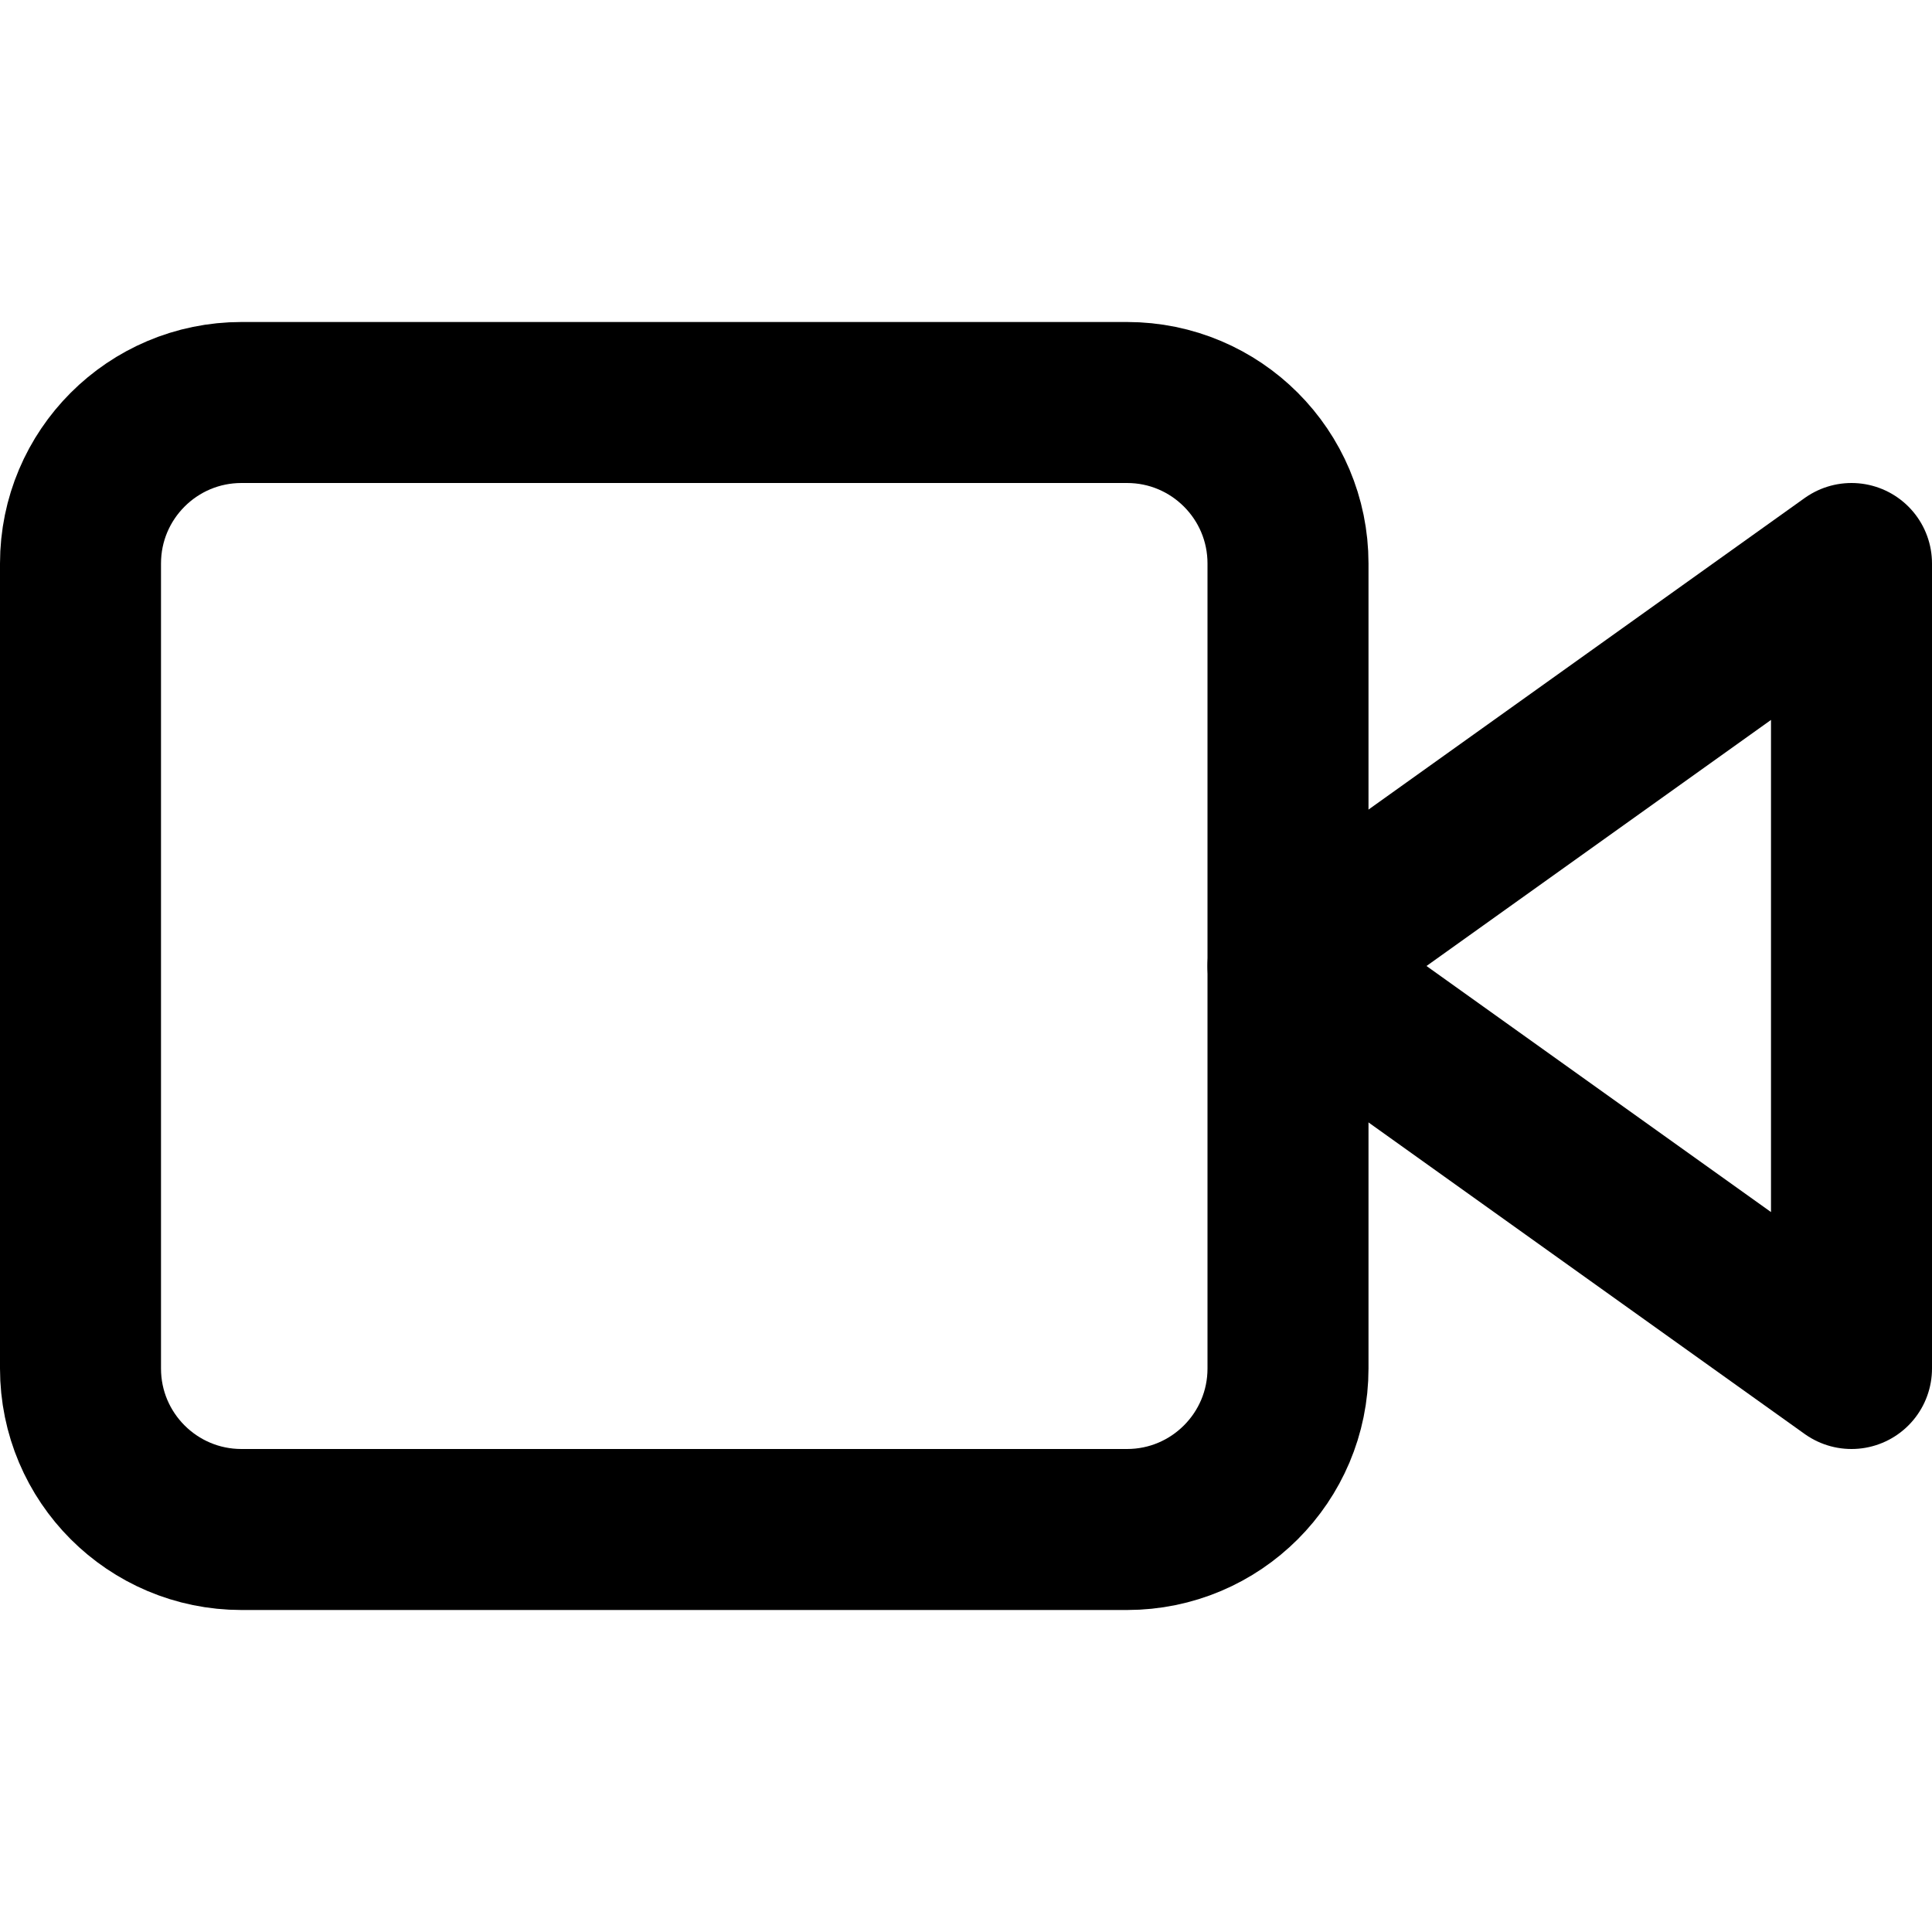
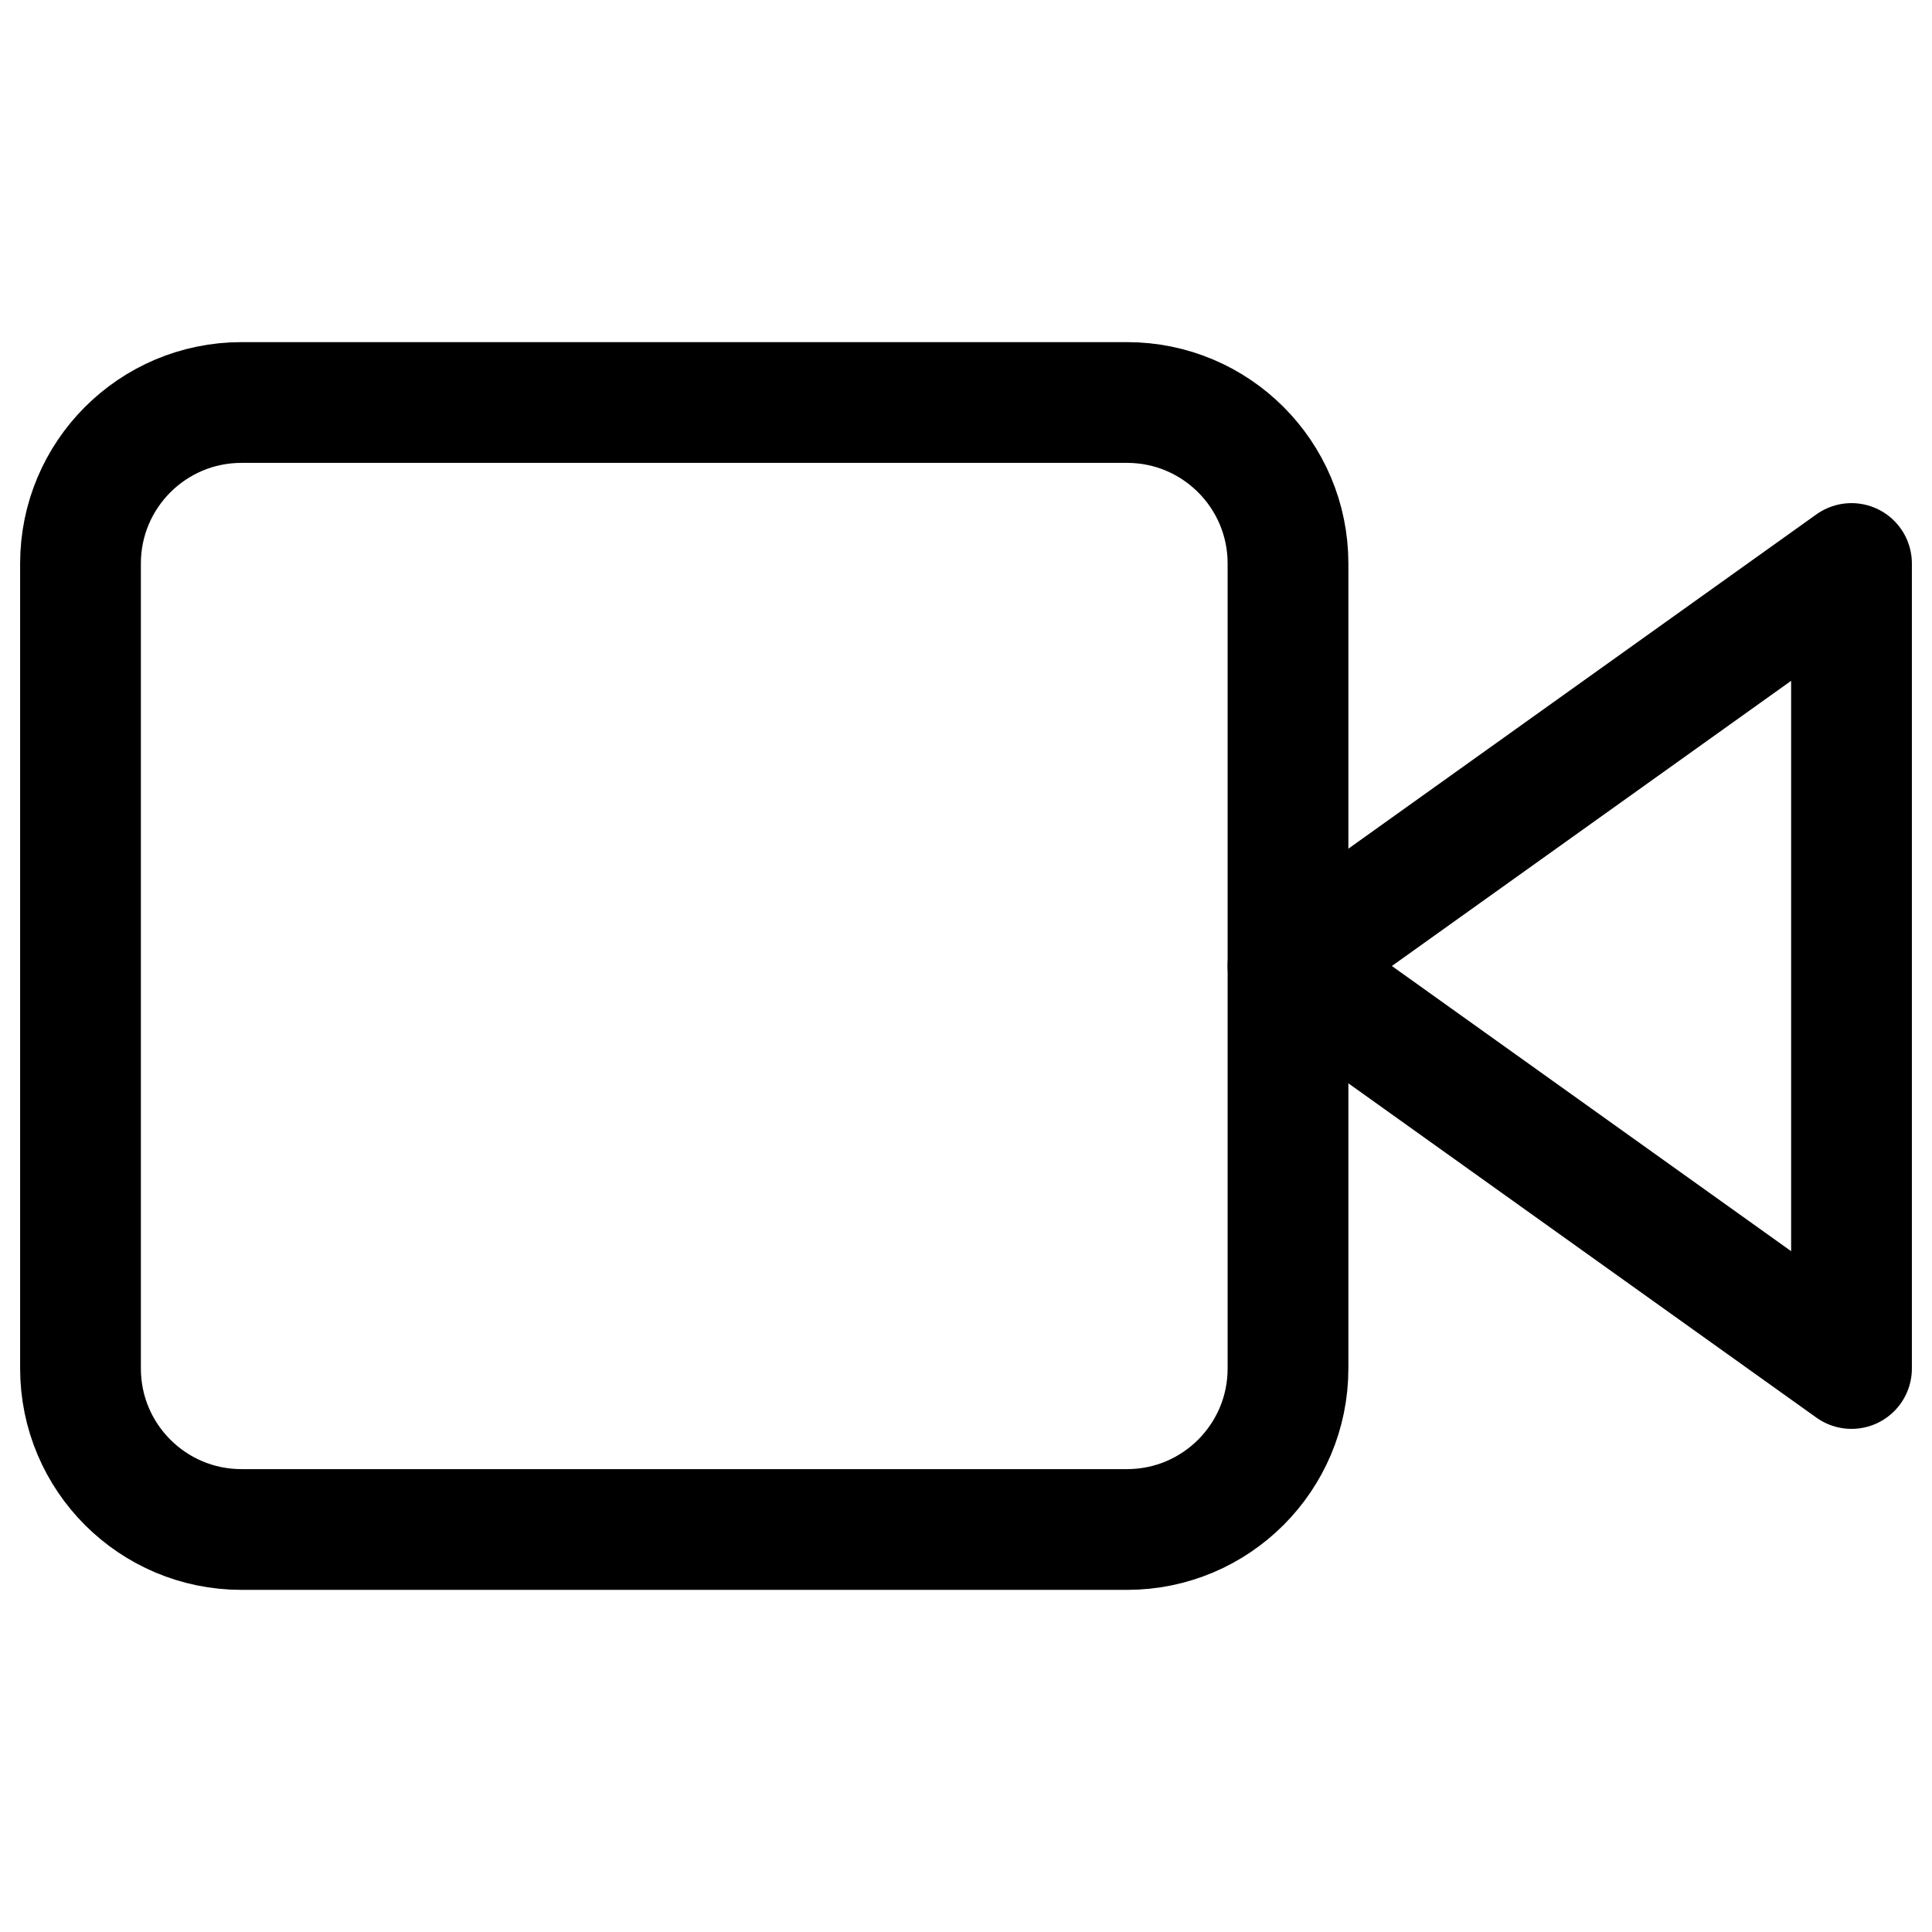
- <svg xmlns="http://www.w3.org/2000/svg" width="24" height="24" viewBox="0 0 24 24" fill="none" stroke="currentColor" stroke-width="2" stroke-linecap="round" stroke-linejoin="round" class="feather feather-video">
+ <svg xmlns="http://www.w3.org/2000/svg" width="24" height="24" viewBox="0 0 24 24" fill="none" stroke="currentColor" stroke-width="1.5" stroke-linecap="round" stroke-linejoin="round" class="feather feather-video">
  <polygon points="23 7 16 12 23 17 23 7" />
  <rect x="1" y="5" width="15" height="14" rx="2" ry="2" />
</svg>
